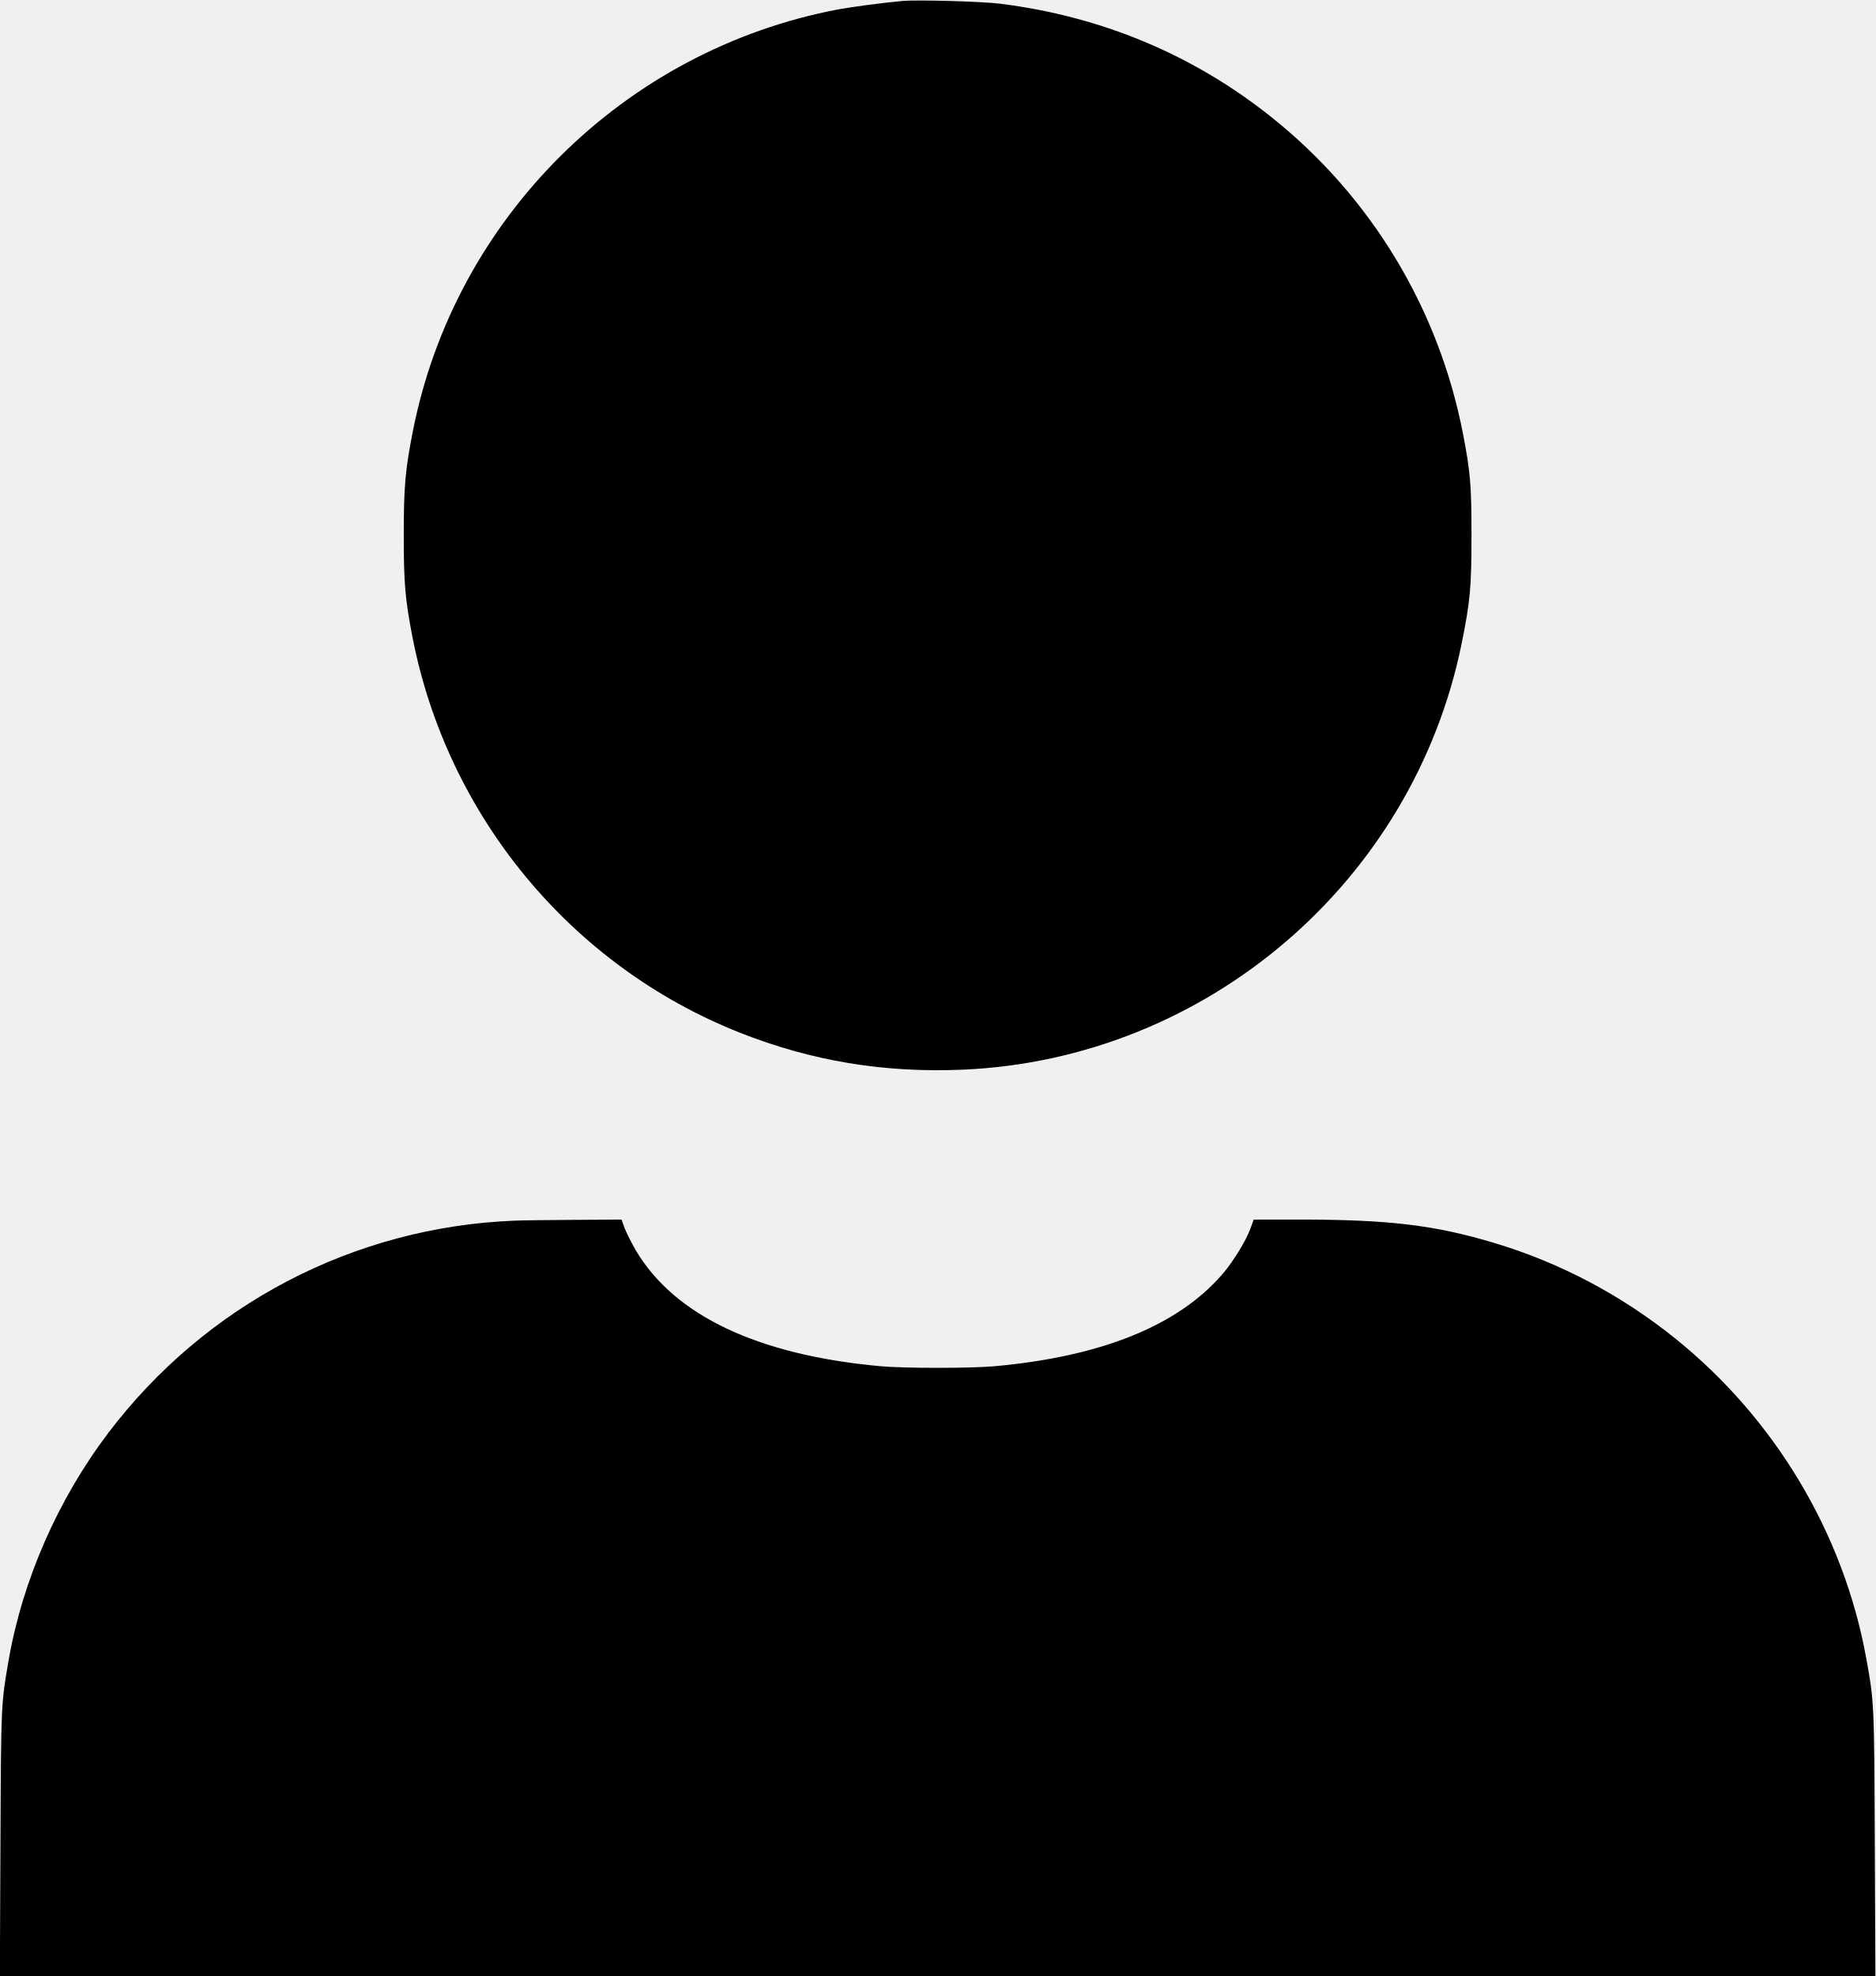
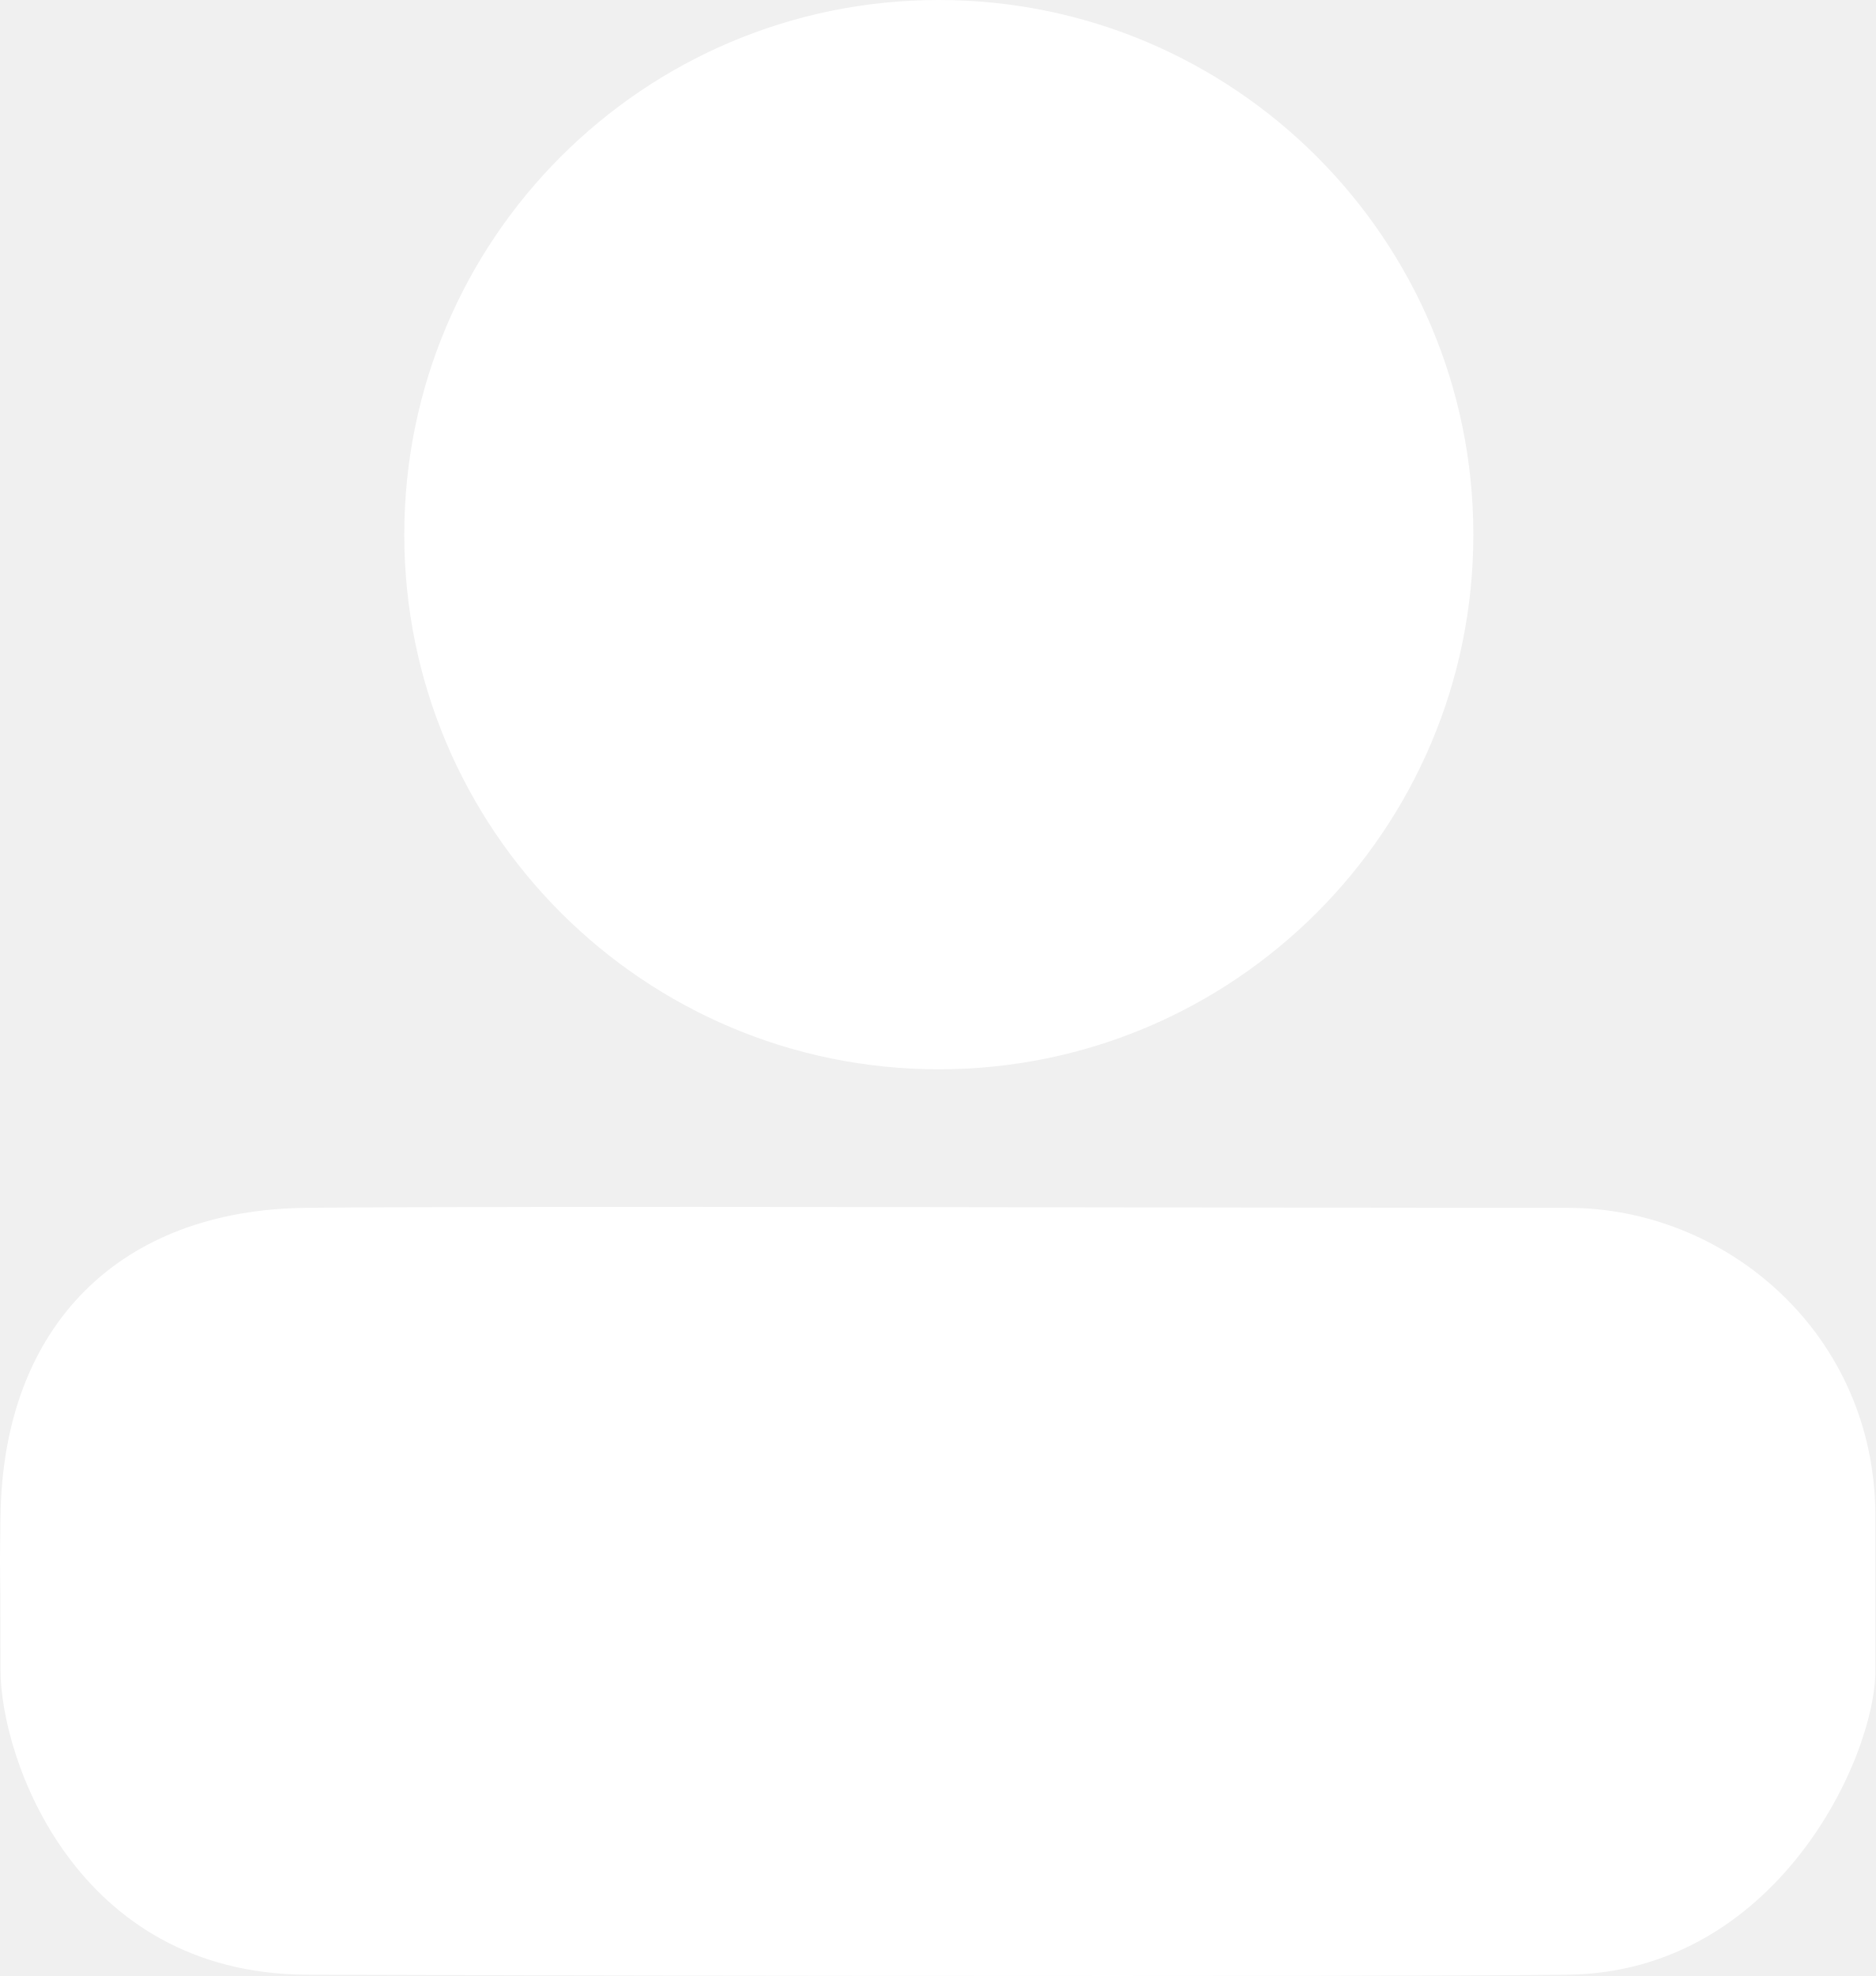
- <svg xmlns="http://www.w3.org/2000/svg" version="1.0" width="1215pt" height="1280pt" viewBox="0 0 1215 1280" preserveAspectRatio="xMidYMid meet">
-   <g transform="translate(0,1280) scale(0.1,-0.1)" fill="#000000" stroke="none">
-     <path d="M5850 12794 c-131 -12 -327 -38 -420 -55 -1386 -263 -2483 -1351 -2755 -2732 -50 -254 -59 -361 -59 -677 0 -307 9 -411 55 -650 224 -1162 1026 -2134 2119 -2568 467 -185 936 -263 1450 -241 1575 69 2915 1214 3230 2759 56 277 64 367 64 705 0 323 -7 406 -55 655 -157 810 -595 1536 -1241 2051 -507 405 -1102 653 -1758 735 -119 15 -535 26 -630 18z" />
-     <path d="M3335 4893 c-1042 -41 -2003 -543 -2634 -1376 -327 -432 -556 -955 -646 -1477 -48 -278 -48 -273 -52 -1177 l-4 -863 6076 0 6076 0 -4 863 c-4 916 -4 910 -56 1199 -147 805 -590 1547 -1236 2067 -352 283 -748 492 -1175 620 -384 115 -681 151 -1261 151 l-296 0 -21 -58 c-30 -81 -113 -216 -182 -296 -288 -333 -782 -533 -1475 -596 -155 -14 -585 -14 -740 0 -793 72 -1333 327 -1584 748 -28 48 -61 113 -73 144 l-21 58 -311 -2 c-171 -1 -342 -3 -381 -5z" />
+ <svg xmlns="http://www.w3.org/2000/svg" version="1.1" width="121.507" height="128" viewBox="0,0,121.507,128">
+   <g transform="translate(-3.24673,0)">
+     <g fill="#ffffff" stroke="#000000" stroke-width="0" stroke-miterlimit="10">
+       <path d="M3.281,108.191c0,-9.842 -0.077,-4.387 0,-9.988c0.17,-12.407 7.803,-19.842 19.807,-19.962c13.685,-0.137 57.091,0 81.739,0c10.338,0 19.927,8.232 19.927,19.958c0,5.608 0,0.183 0,10.027c0,5.66 -6.416,19.528 -19.927,19.69c-13.633,0.164 -71.741,0.042 -81.697,0c-15.021,-0.064 -19.849,-14.048 -19.849,-19.725z" />
+       <path d="M29.441,34.633c0,-19.127 15.506,-34.633 34.633,-34.633c19.127,0 34.633,15.506 34.633,34.633c0,19.127 -15.506,34.633 -34.633,34.633c-19.127,0 -34.633,-15.506 -34.633,-34.633z" />
+     </g>
  </g>
</svg>
